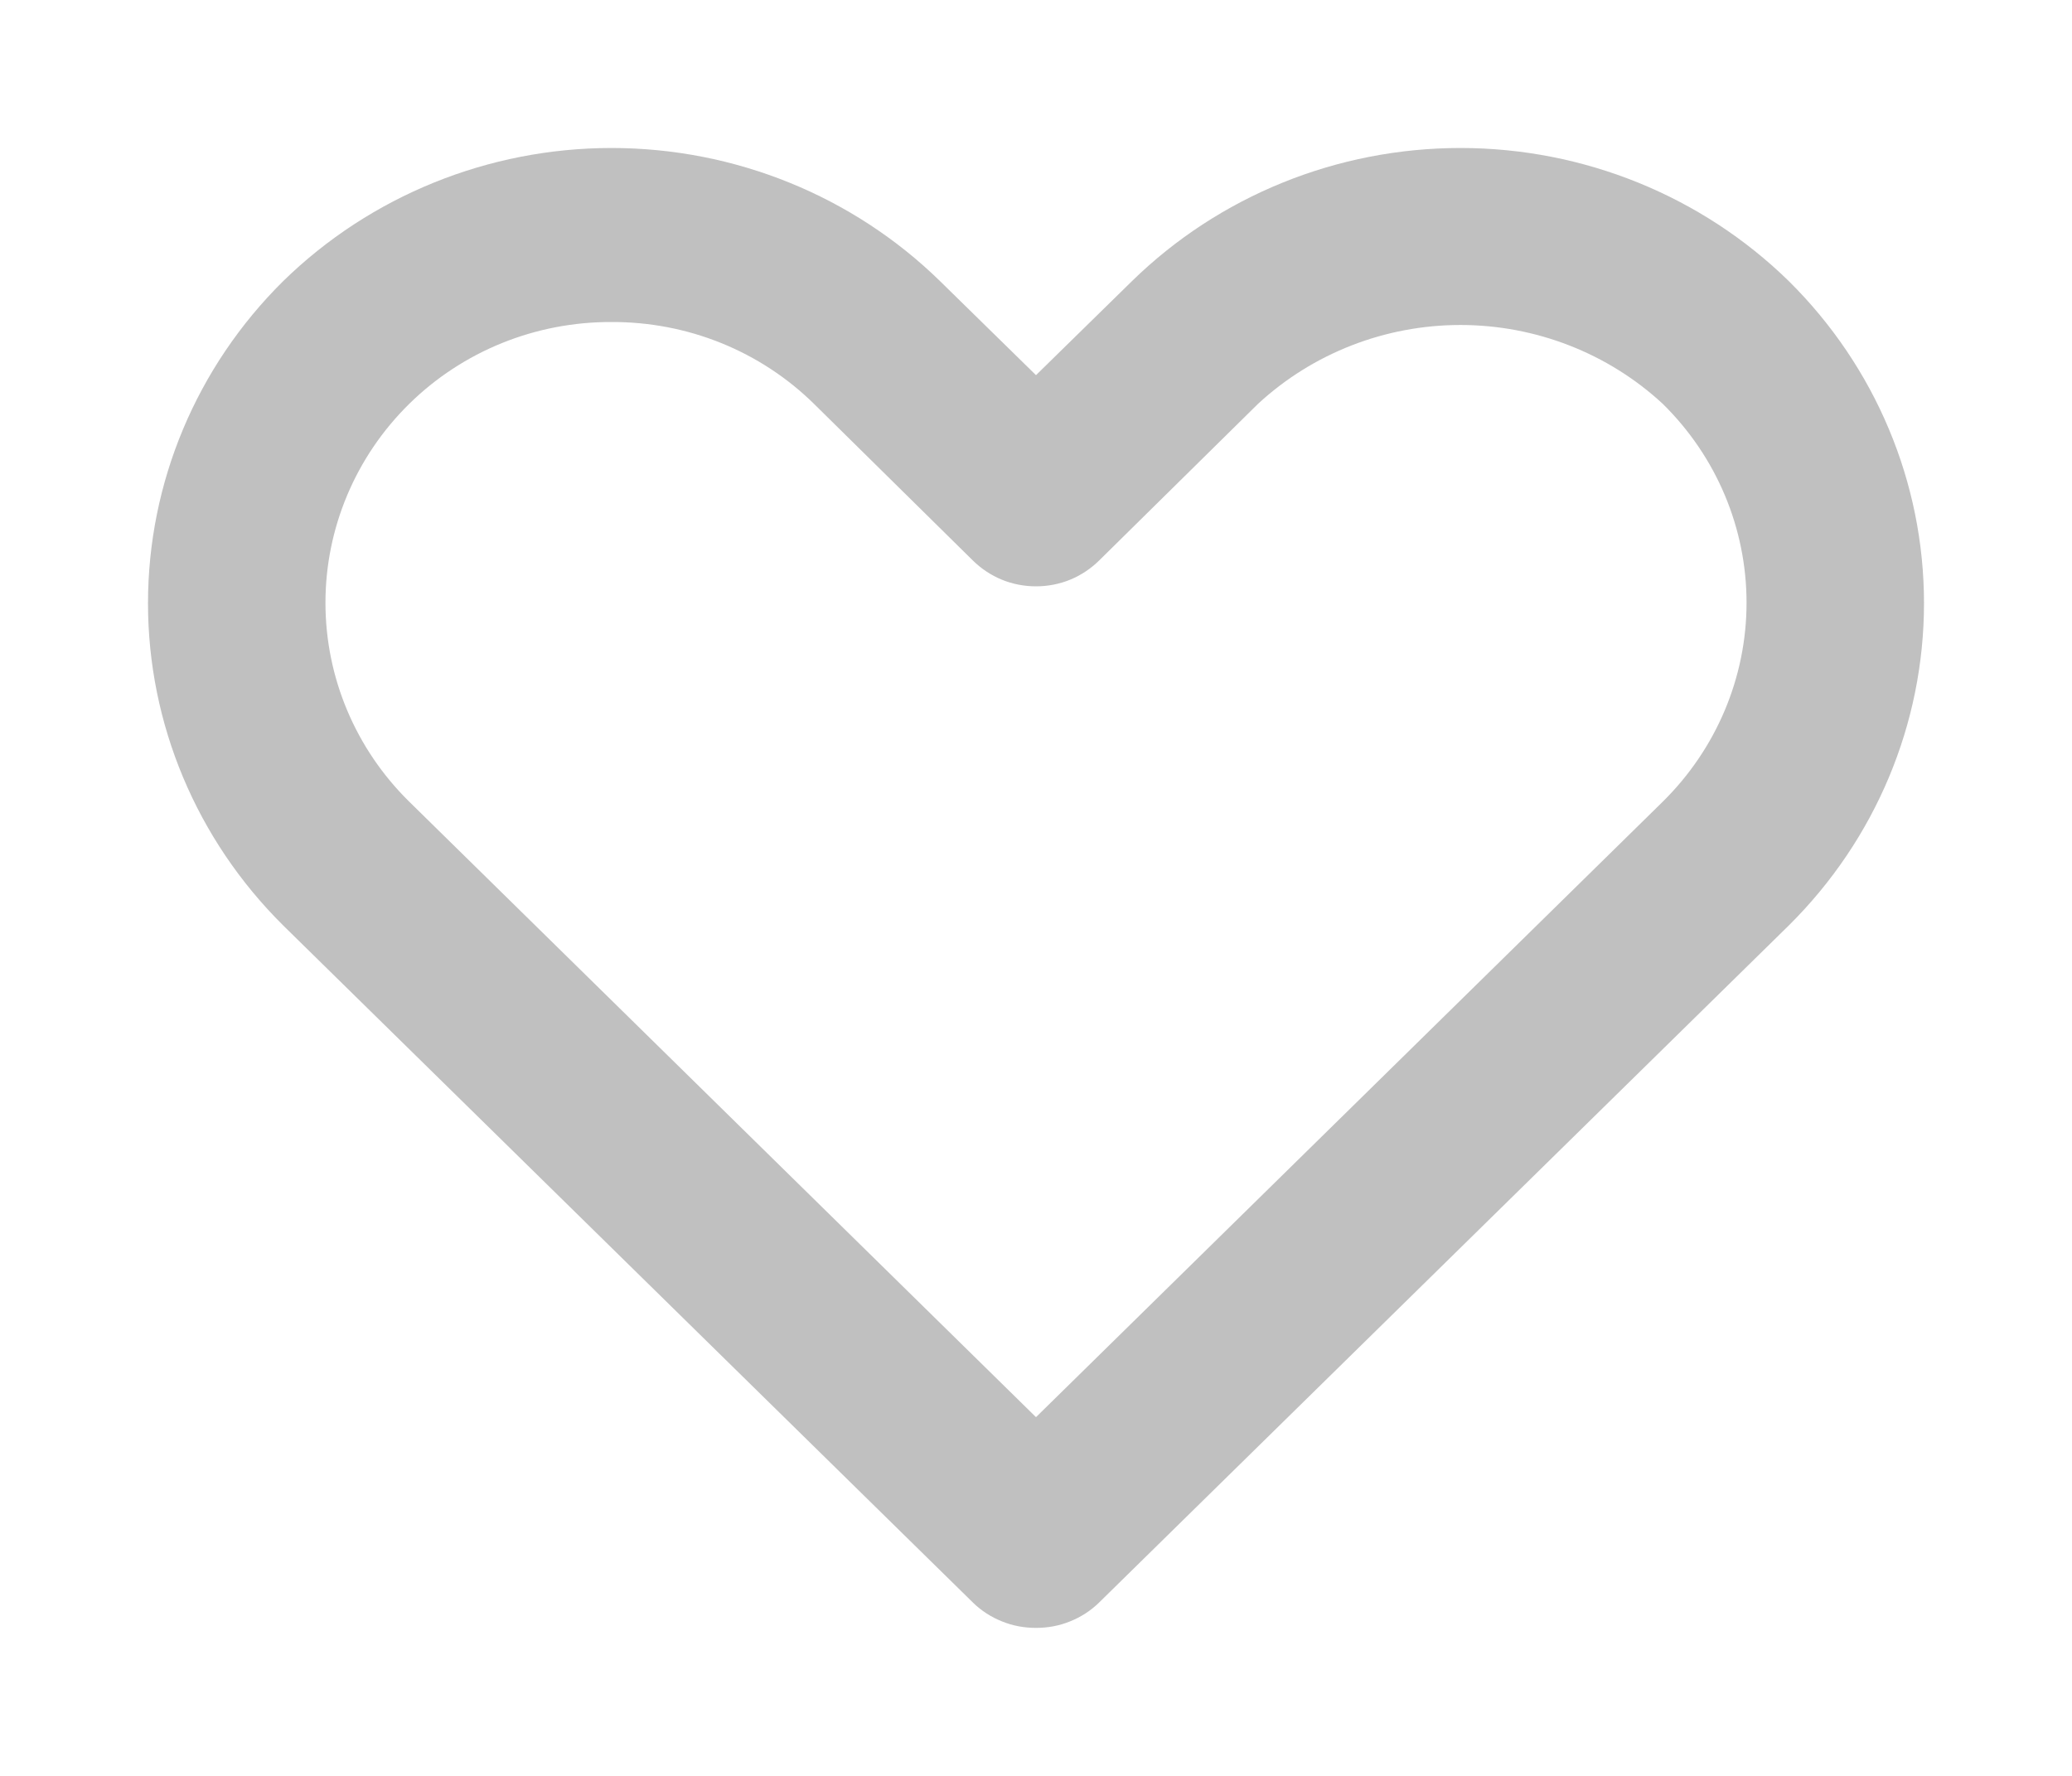
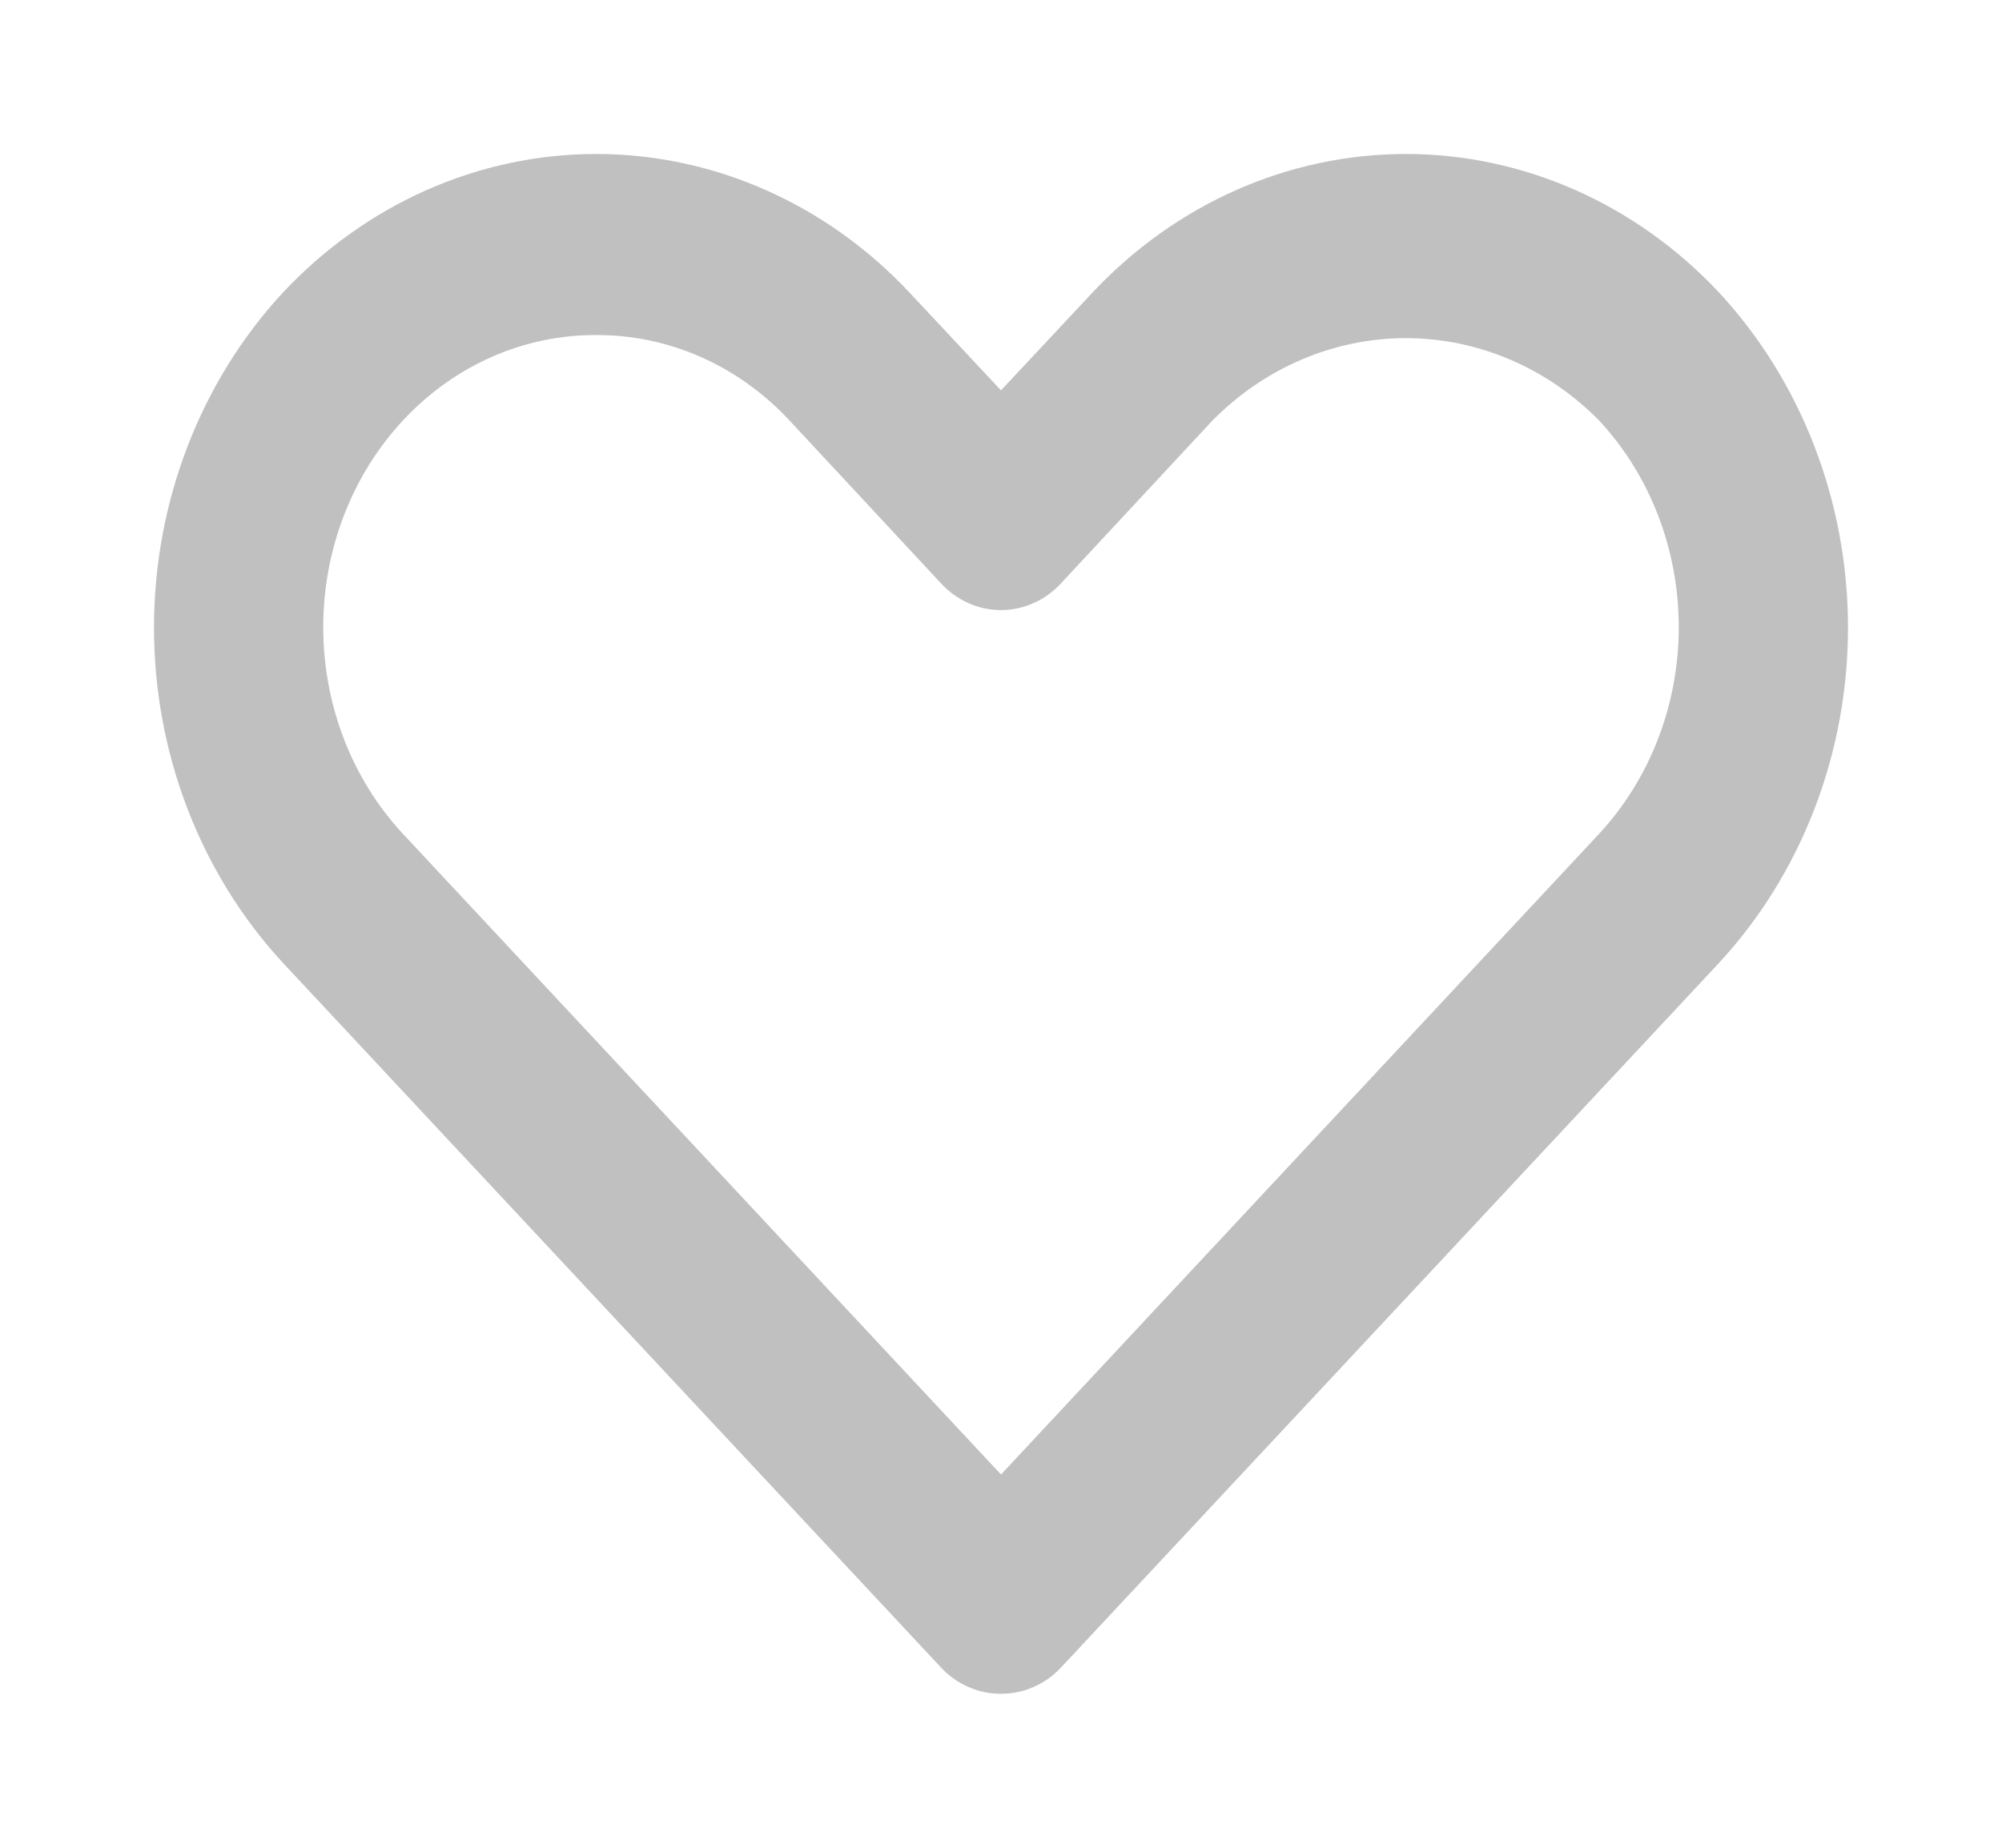
- <svg xmlns="http://www.w3.org/2000/svg" width="14" height="12" viewBox="0 0 14 12" fill="none" version="1.1" id="svg4">
+ <svg xmlns="http://www.w3.org/2000/svg" width="13" height="12" viewBox="0 0 13 12" fill="none" version="1.1" id="svg4">
  <defs id="defs8" />
-   <path d="M 7,11 C 6.921,11 6.843,10.986 6.77,10.956 6.697,10.927 6.63,10.884 6.574,10.829 L 1.913,6.253 C 1.328,5.673 1,4.891 1,4.076 1,3.261 1.328,2.479 1.913,1.9 2.502,1.324 3.3,1 4.132,1 4.965,1 5.763,1.324 6.352,1.9 L 7,2.535 7.648,1.9 C 8.237,1.324 9.035,1 9.868,1 10.7,1 11.498,1.324 12.087,1.9 12.672,2.479 13,3.261 13,4.076 13,4.891 12.672,5.673 12.087,6.253 L 7.426,10.829 C 7.37,10.884 7.303,10.927 7.23,10.956 7.157,10.986 7.079,11 7,11 Z M 4.132,2.176 C 3.878,2.175 3.627,2.223 3.392,2.318 3.157,2.413 2.944,2.553 2.765,2.729 2.402,3.086 2.199,3.57 2.199,4.073 c 0,0.504 0.203,0.987 0.566,1.344 L 7,9.576 11.235,5.417 c 0.362,-0.357 0.566,-0.84 0.566,-1.344 0,-0.504 -0.203,-0.987 -0.566,-1.344 C 10.866,2.387 10.376,2.196 9.868,2.196 9.359,2.196 8.87,2.387 8.5,2.729 L 7.426,3.788 C 7.37,3.843 7.304,3.887 7.231,3.917 7.158,3.947 7.079,3.962 7,3.962 6.921,3.962 6.842,3.947 6.769,3.917 6.696,3.887 6.63,3.843 6.574,3.788 L 5.5,2.729 C 5.321,2.553 5.108,2.413 4.873,2.318 4.638,2.223 4.386,2.175 4.132,2.176 Z" fill="#c0c0c0" id="path2" />
+   <path d="M 6.5,11 C 6.428,11 6.356,10.986 6.289,10.956 6.222,10.927 6.161,10.884 6.11,10.829 L 1.837,6.253 C 1.301,5.673 1,4.891 1,4.076 1,3.261 1.301,2.479 1.837,1.9 2.377,1.324 3.109,1 3.871,1 4.634,1 5.366,1.324 5.906,1.9 L 6.5,2.535 7.094,1.9 C 7.634,1.324 8.366,1 9.129,1 9.891,1 10.623,1.324 11.163,1.9 11.699,2.479 12,3.261 12,4.076 12,4.891 11.699,5.673 11.163,6.253 L 6.89,10.829 C 6.839,10.884 6.778,10.927 6.711,10.956 6.644,10.986 6.572,11 6.5,11 Z M 3.871,2.176 C 3.639,2.175 3.408,2.223 3.193,2.318 2.977,2.413 2.782,2.553 2.618,2.729 2.285,3.086 2.099,3.57 2.099,4.073 c 0,0.504 0.186,0.987 0.519,1.344 L 6.5,9.576 10.382,5.417 c 0.332,-0.357 0.519,-0.84 0.519,-1.344 0,-0.504 -0.186,-0.987 -0.519,-1.344 C 10.044,2.387 9.595,2.196 9.129,2.196 c -0.466,0 -0.915,0.191 -1.254,0.533 L 6.89,3.788 C 6.839,3.843 6.779,3.887 6.711,3.917 6.644,3.947 6.573,3.962 6.5,3.962 6.427,3.962 6.356,3.947 6.289,3.917 6.221,3.887 6.161,3.843 6.11,3.788 L 5.125,2.729 C 4.961,2.553 4.765,2.413 4.55,2.318 4.335,2.223 4.104,2.175 3.871,2.176 Z" fill="#c0c0c0" id="path2" style="stroke-width:0.957" />
</svg>
